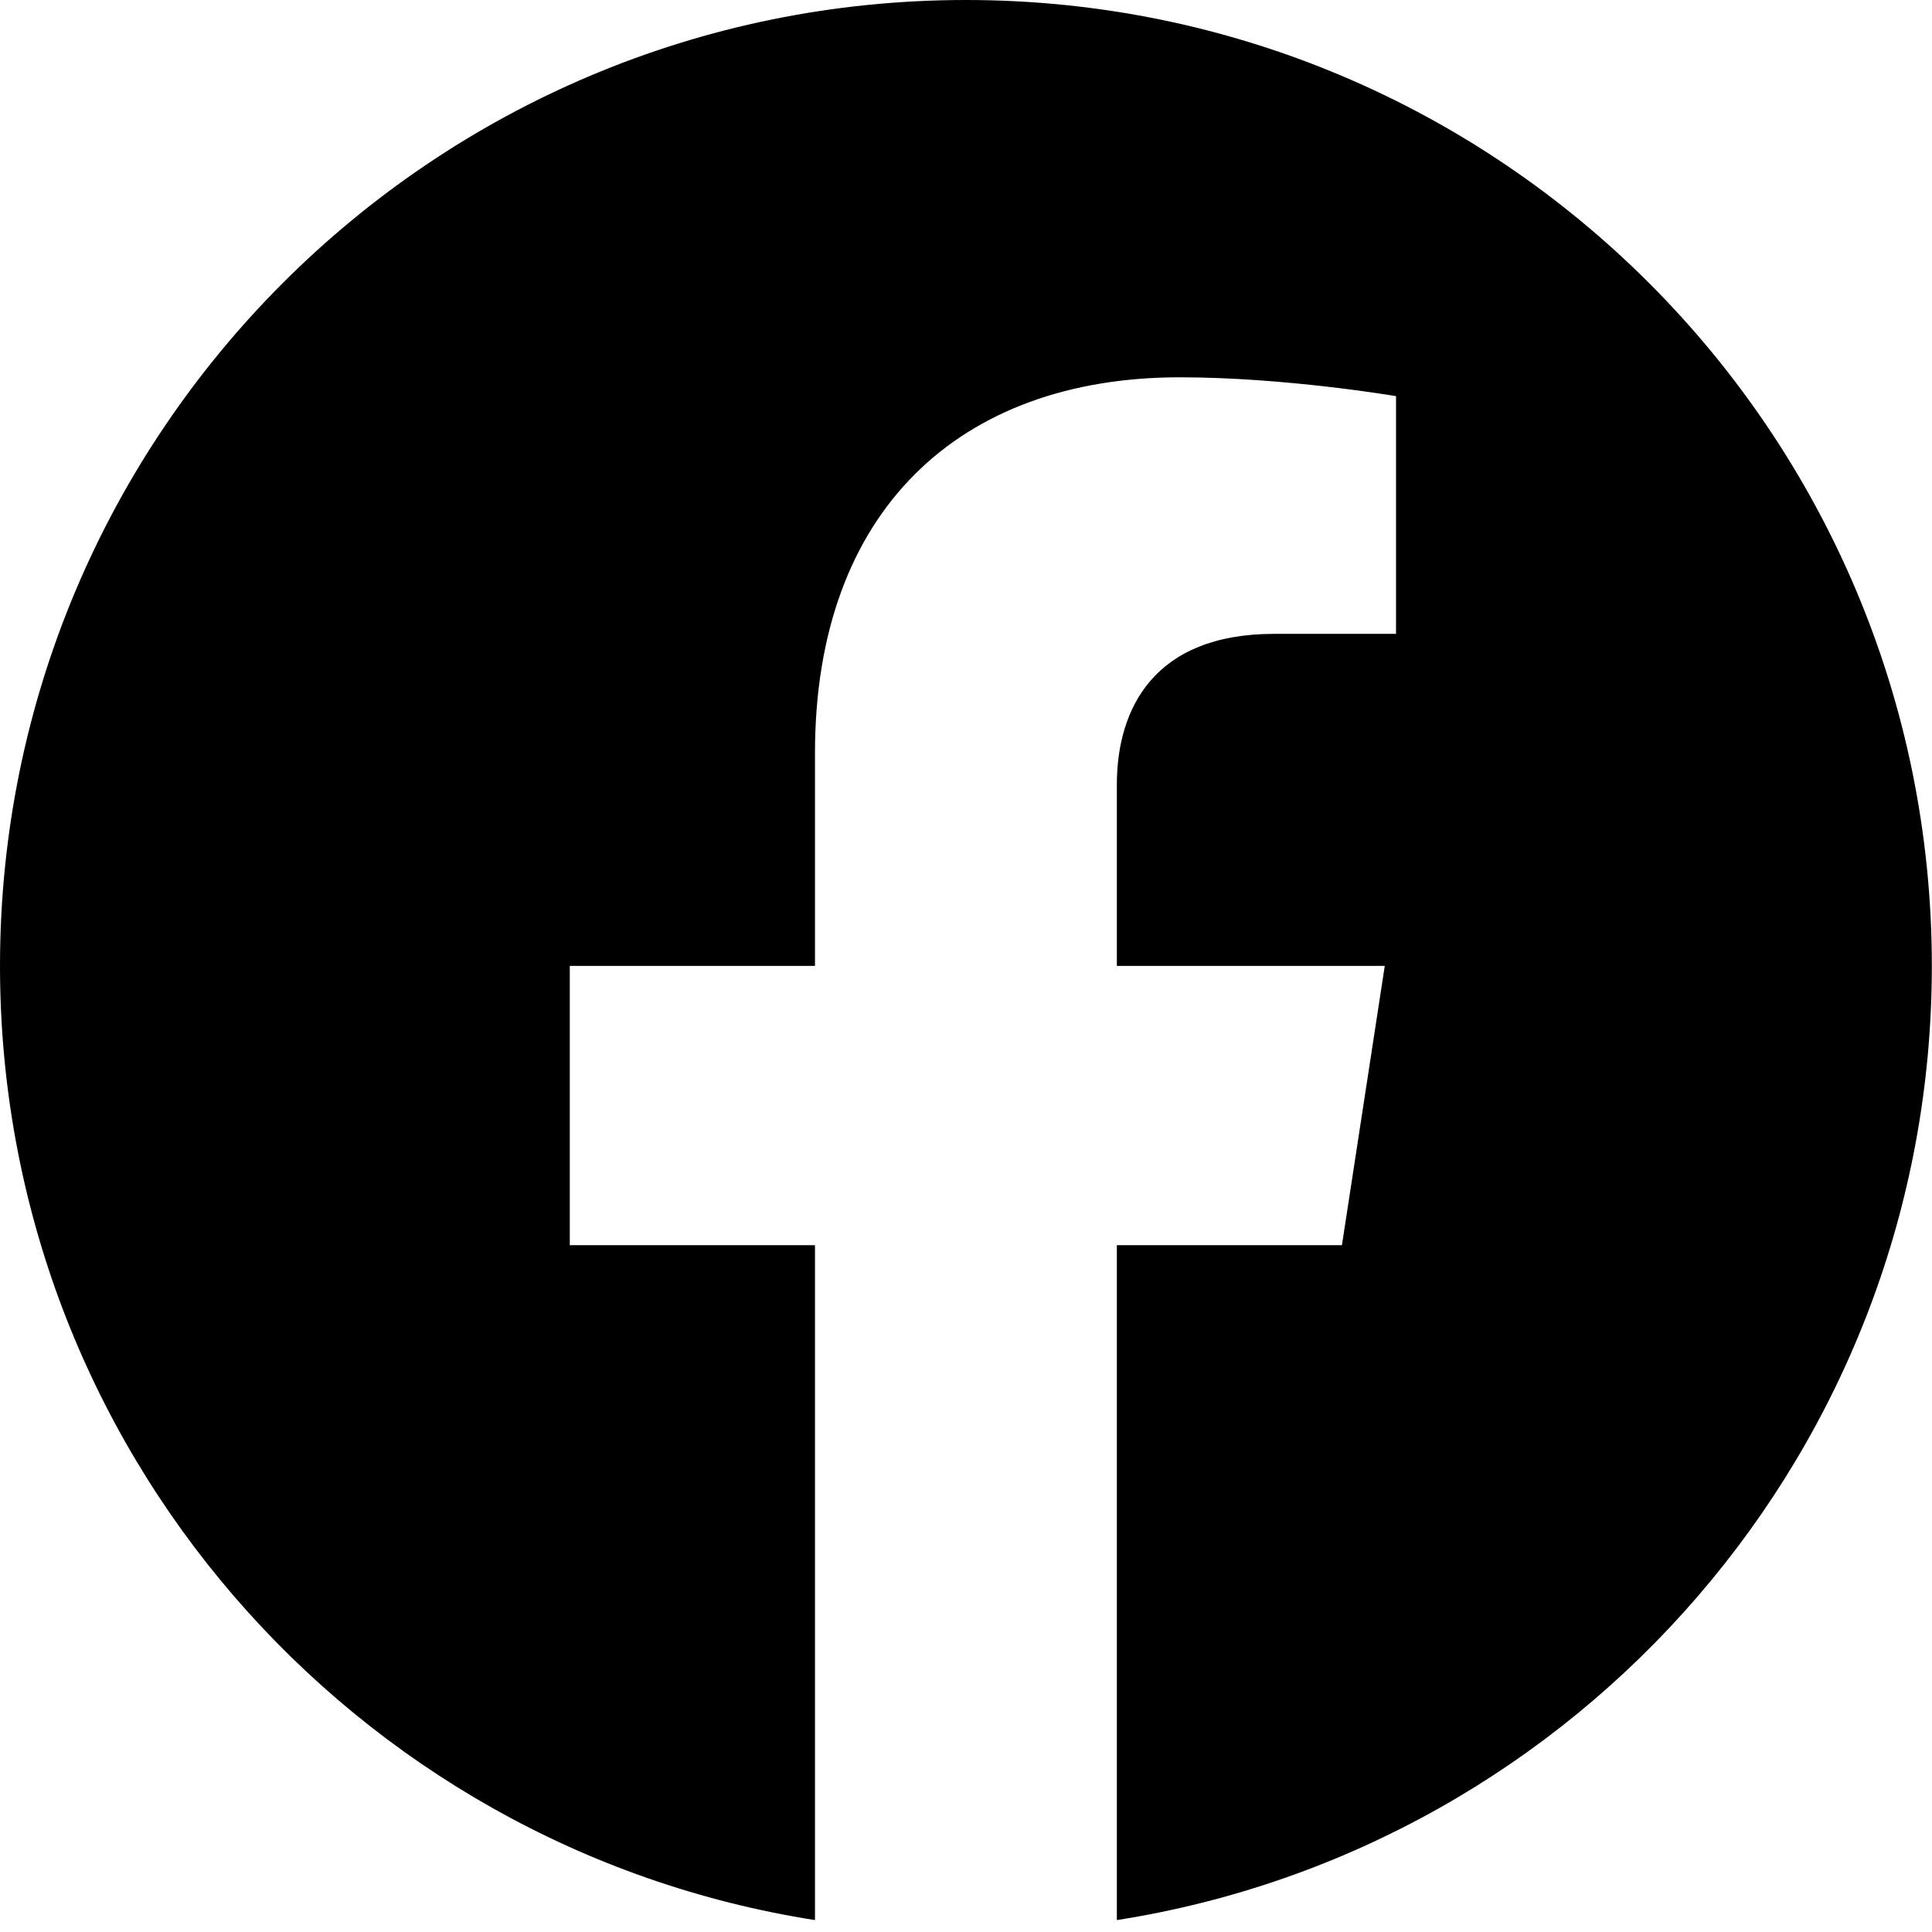
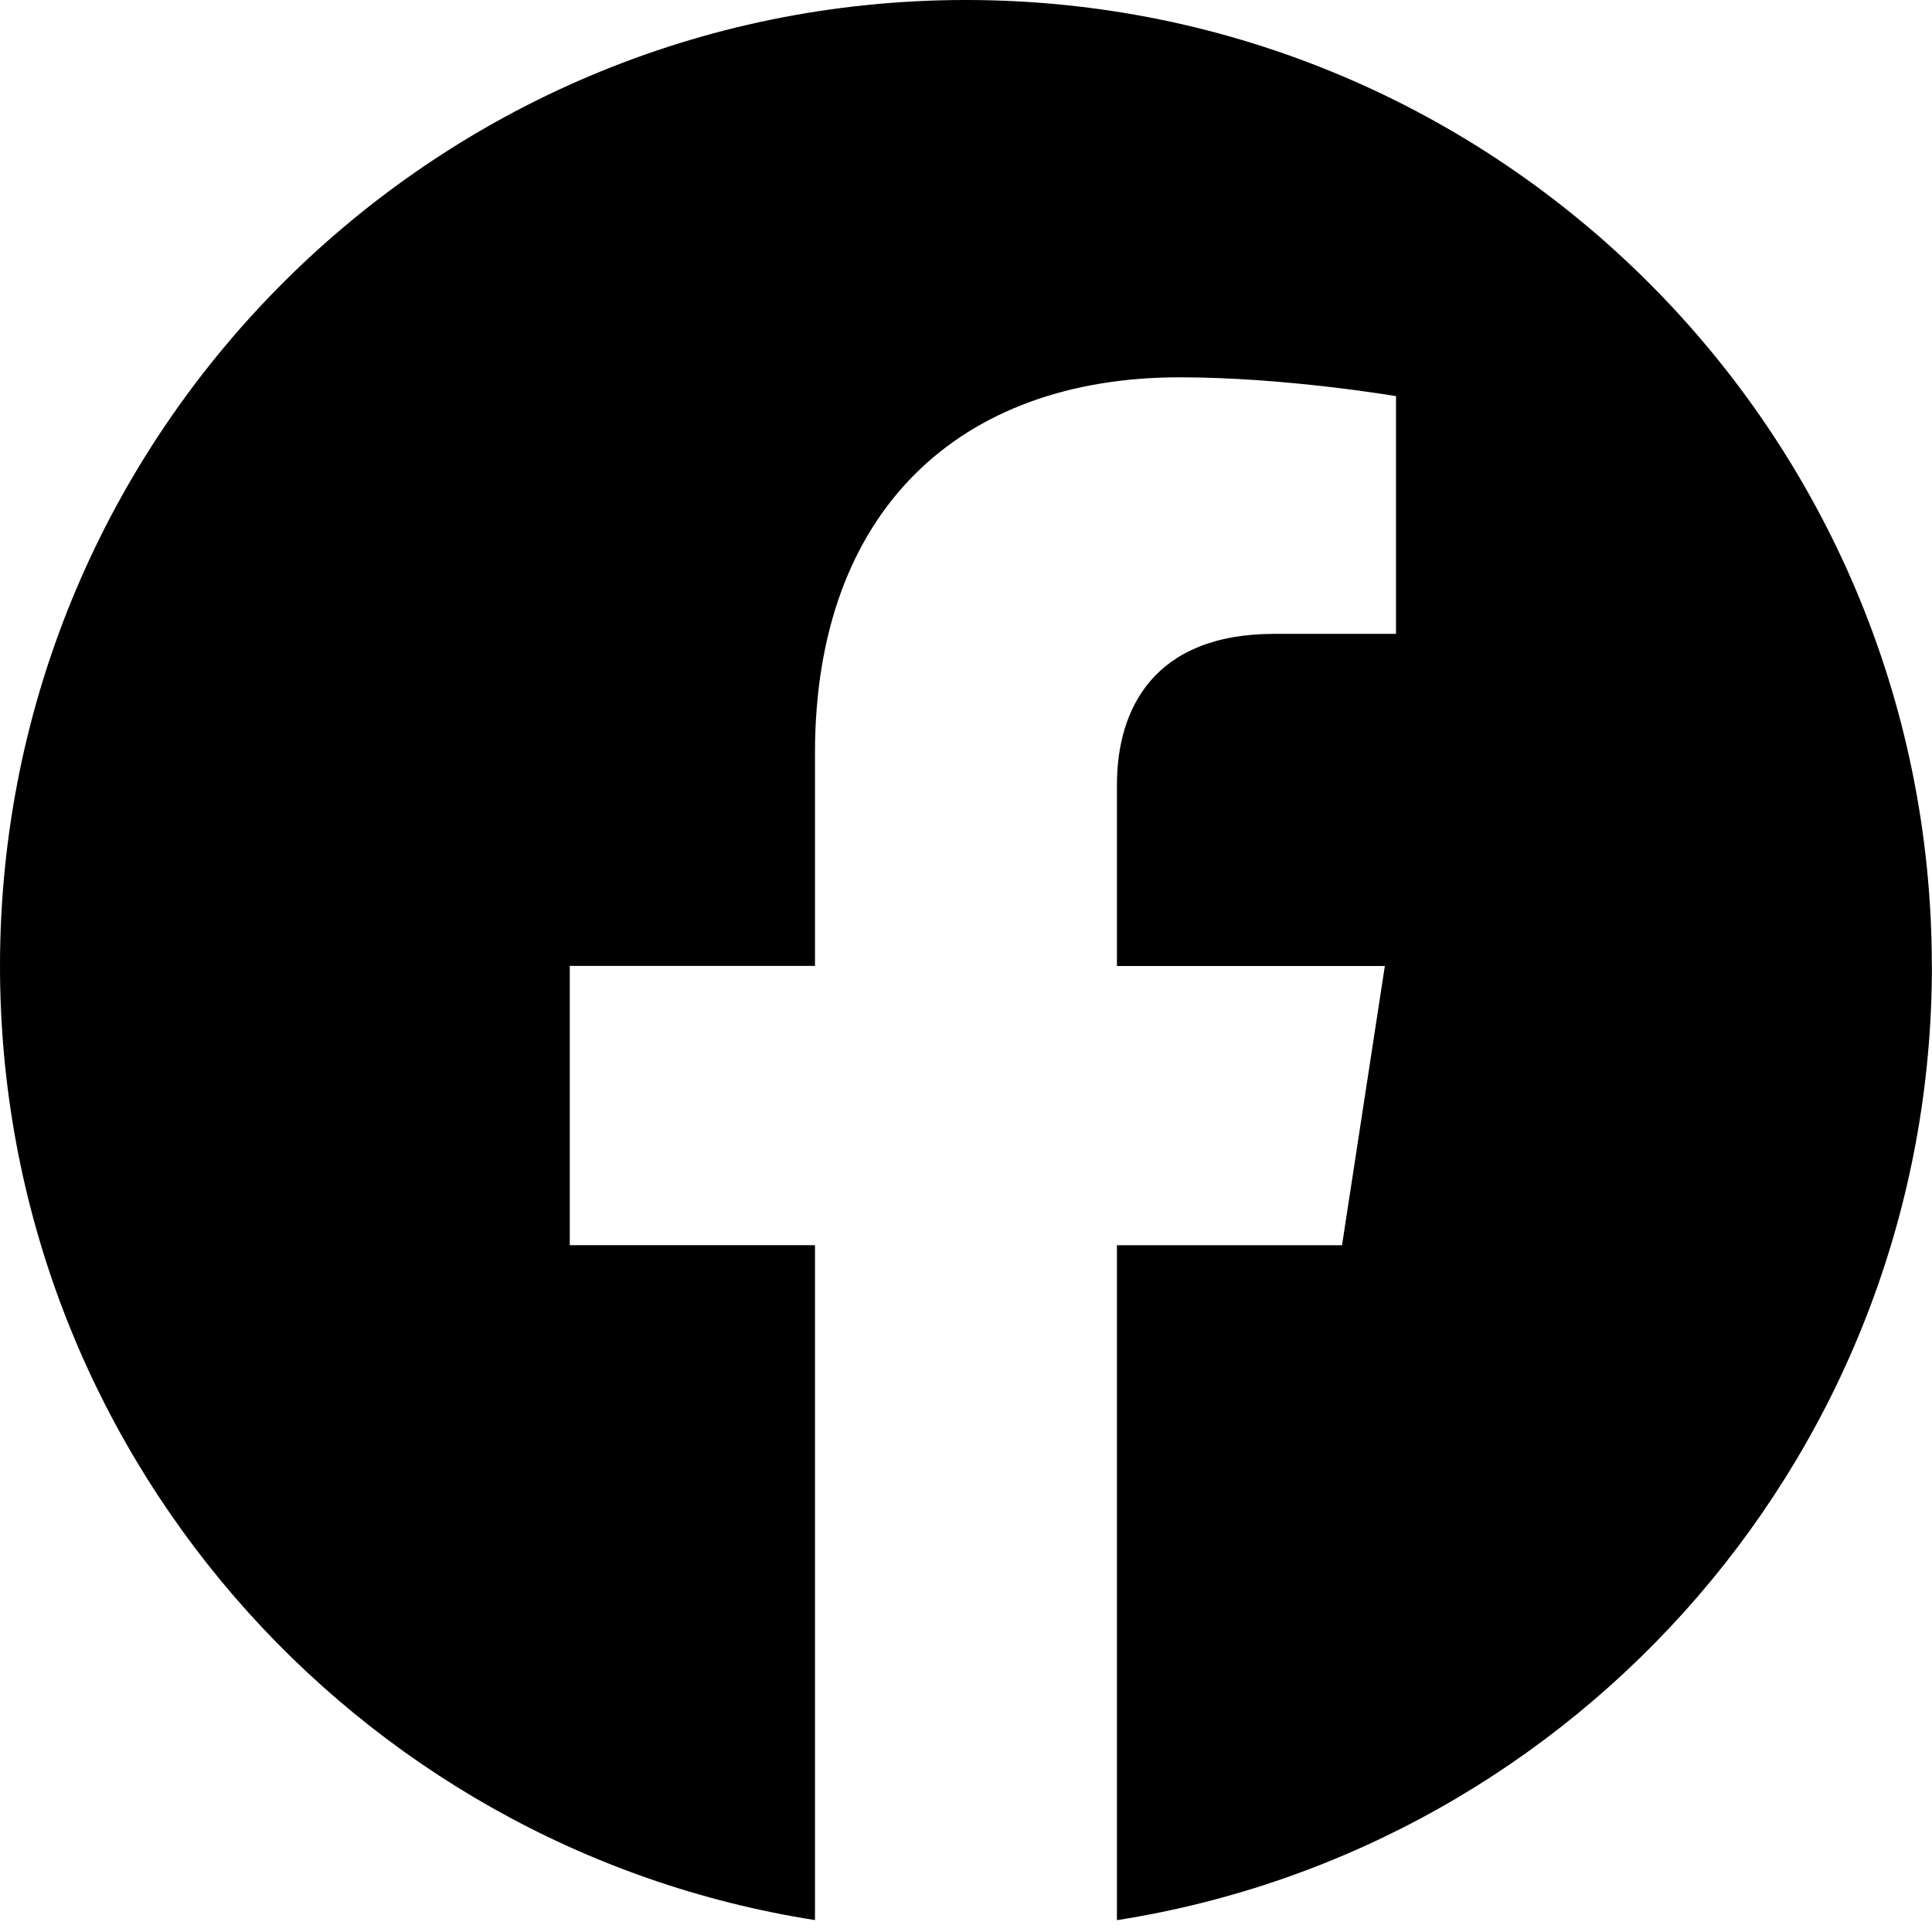
- <svg xmlns="http://www.w3.org/2000/svg" role="img" viewBox="0 0 24 24">
-   <path d="M23.998 11.999C23.998 5.372 18.626 0 11.999 0C5.372 0 0 5.372 0 11.999C0 17.988 4.388 22.952 10.124 23.852V15.468H7.078V11.999H10.124V9.356C10.124 6.348 11.916 4.687 14.656 4.687C15.969 4.687 17.342 4.921 17.342 4.921V7.874H15.829C14.339 7.874 13.874 8.799 13.874 9.748V11.999H17.202L16.67 15.468H13.874V23.852C19.61 22.952 23.998 17.988 23.998 11.999Z" />
+ <svg xmlns="http://www.w3.org/2000/svg" viewBox="0 0 24 24">
+   <path d="M23.998 12c0-6.628-5.372-12-11.999-12C5.372 0 0 5.372 0 12c0 5.988 4.388 10.952 10.124 11.852v-8.384H7.078v-3.469h3.046V9.356c0-3.008 1.792-4.669 4.532-4.669 1.313 0 2.686.234 2.686.234v2.953H15.83c-1.49 0-1.955.925-1.955 1.874V12h3.328l-.532 3.469h-2.796v8.384c5.736-.9 10.124-5.864 10.124-11.853z" />
</svg>
